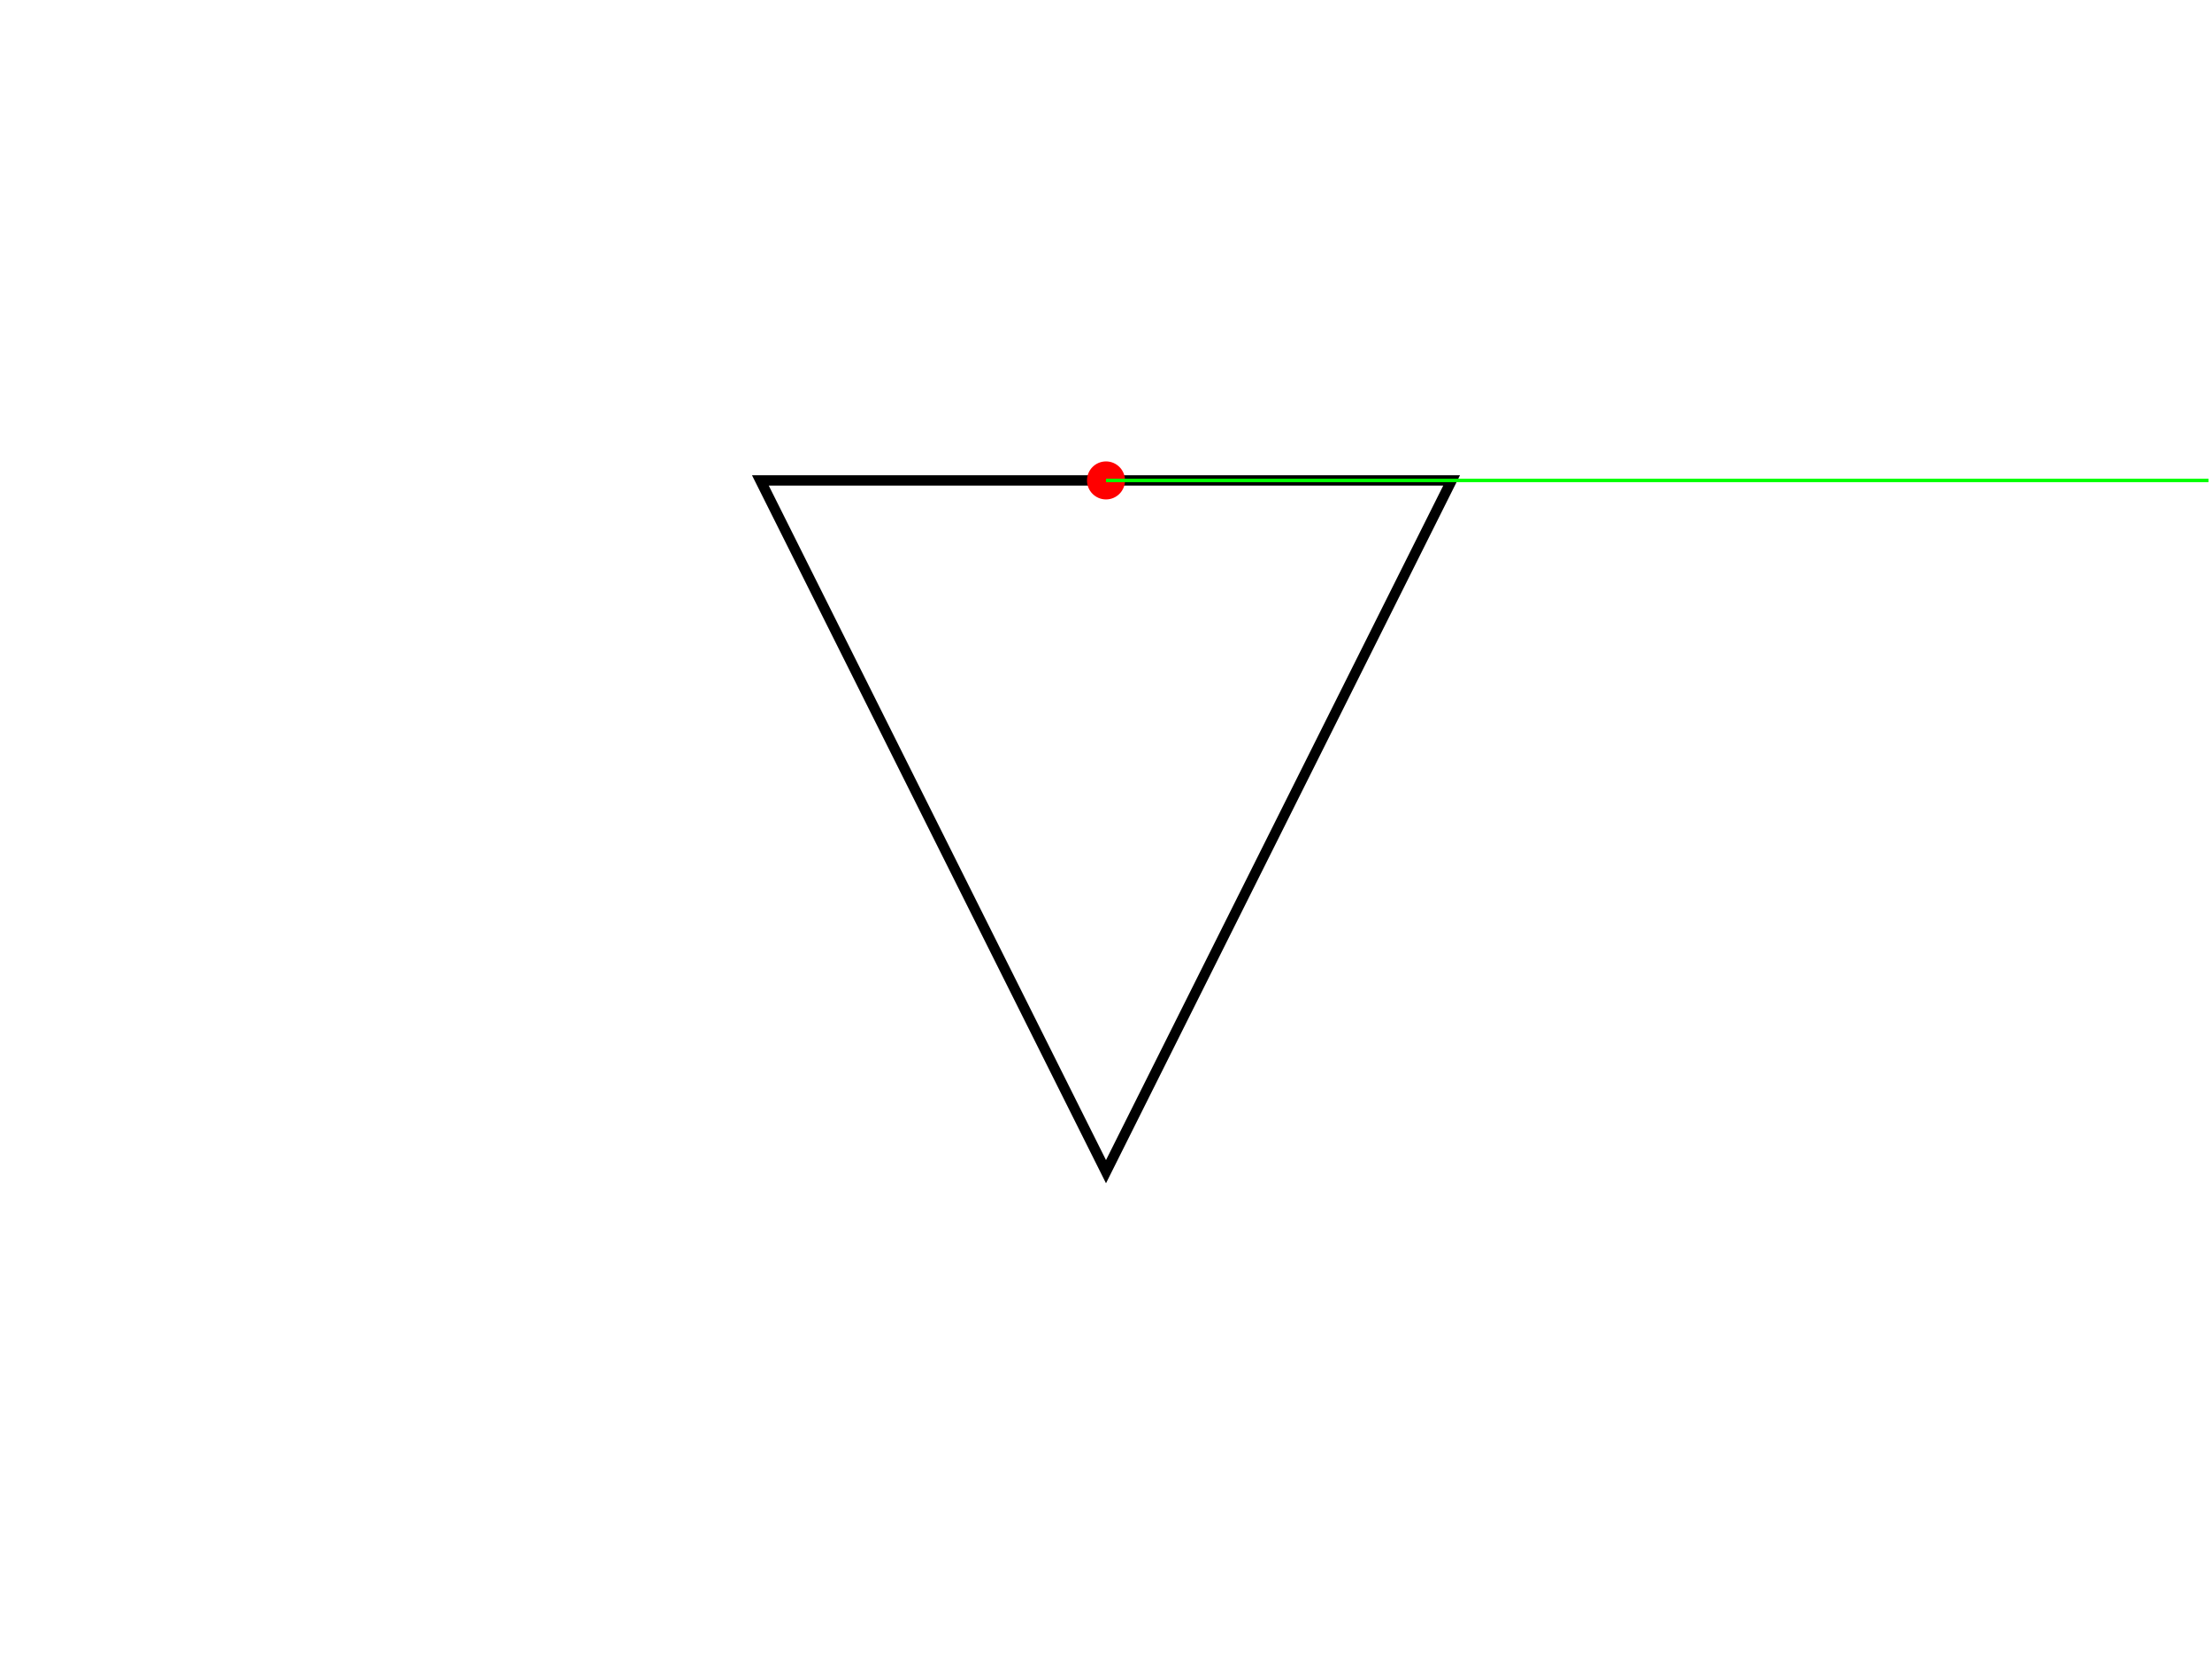
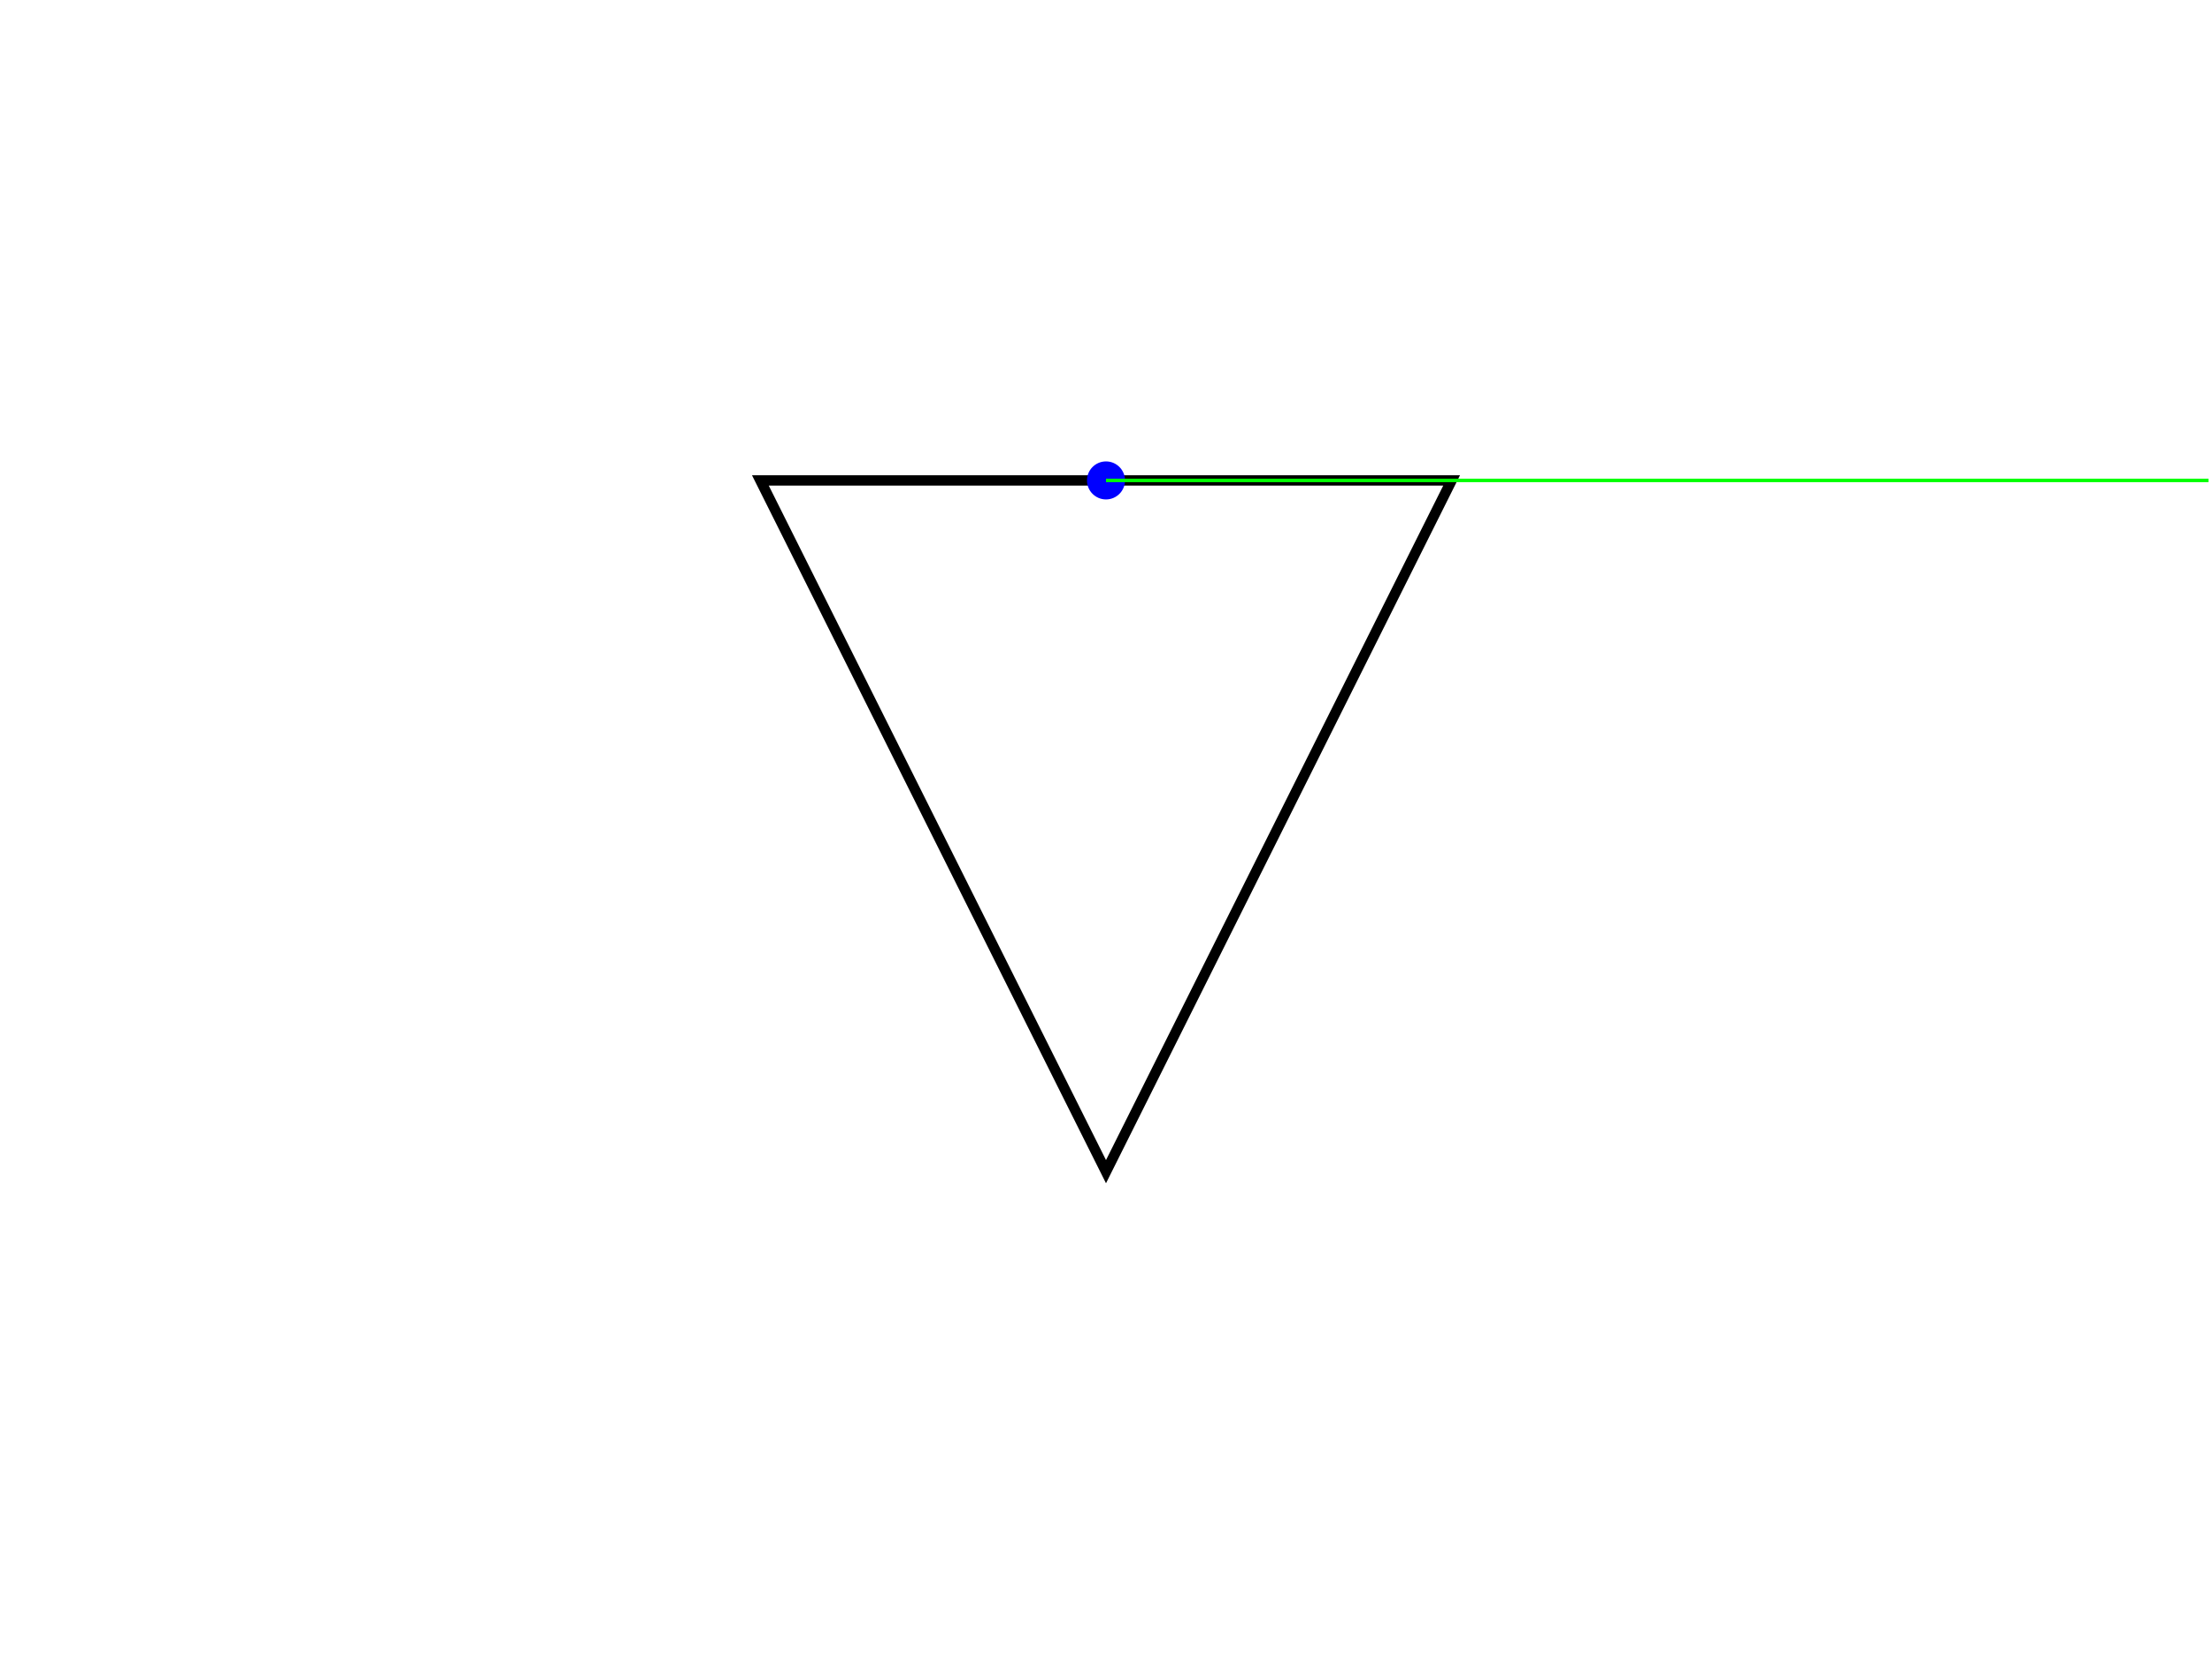
<svg xmlns="http://www.w3.org/2000/svg" version="1.1" width="640" height="480">
  <rect x="0" y="0" width="640" height="480" stroke="#ffffff" fill="#ffffff" />
  <polygon points=" 220,139 320,339 420,139 " stroke-width="3" stroke="#000000" fill="none" />
-   <circle cx="320" cy="139" r="5" stroke="#ff0000" fill="#ff0000" />
+   <circle cx="320" cy="139" r="5" stroke="#0000ff" fill="#0000ff" />
  <line x1="320" y1="139" x2="639" y2="139" stroke-width="1" stroke="#00ff00" fill="none" />
</svg>
